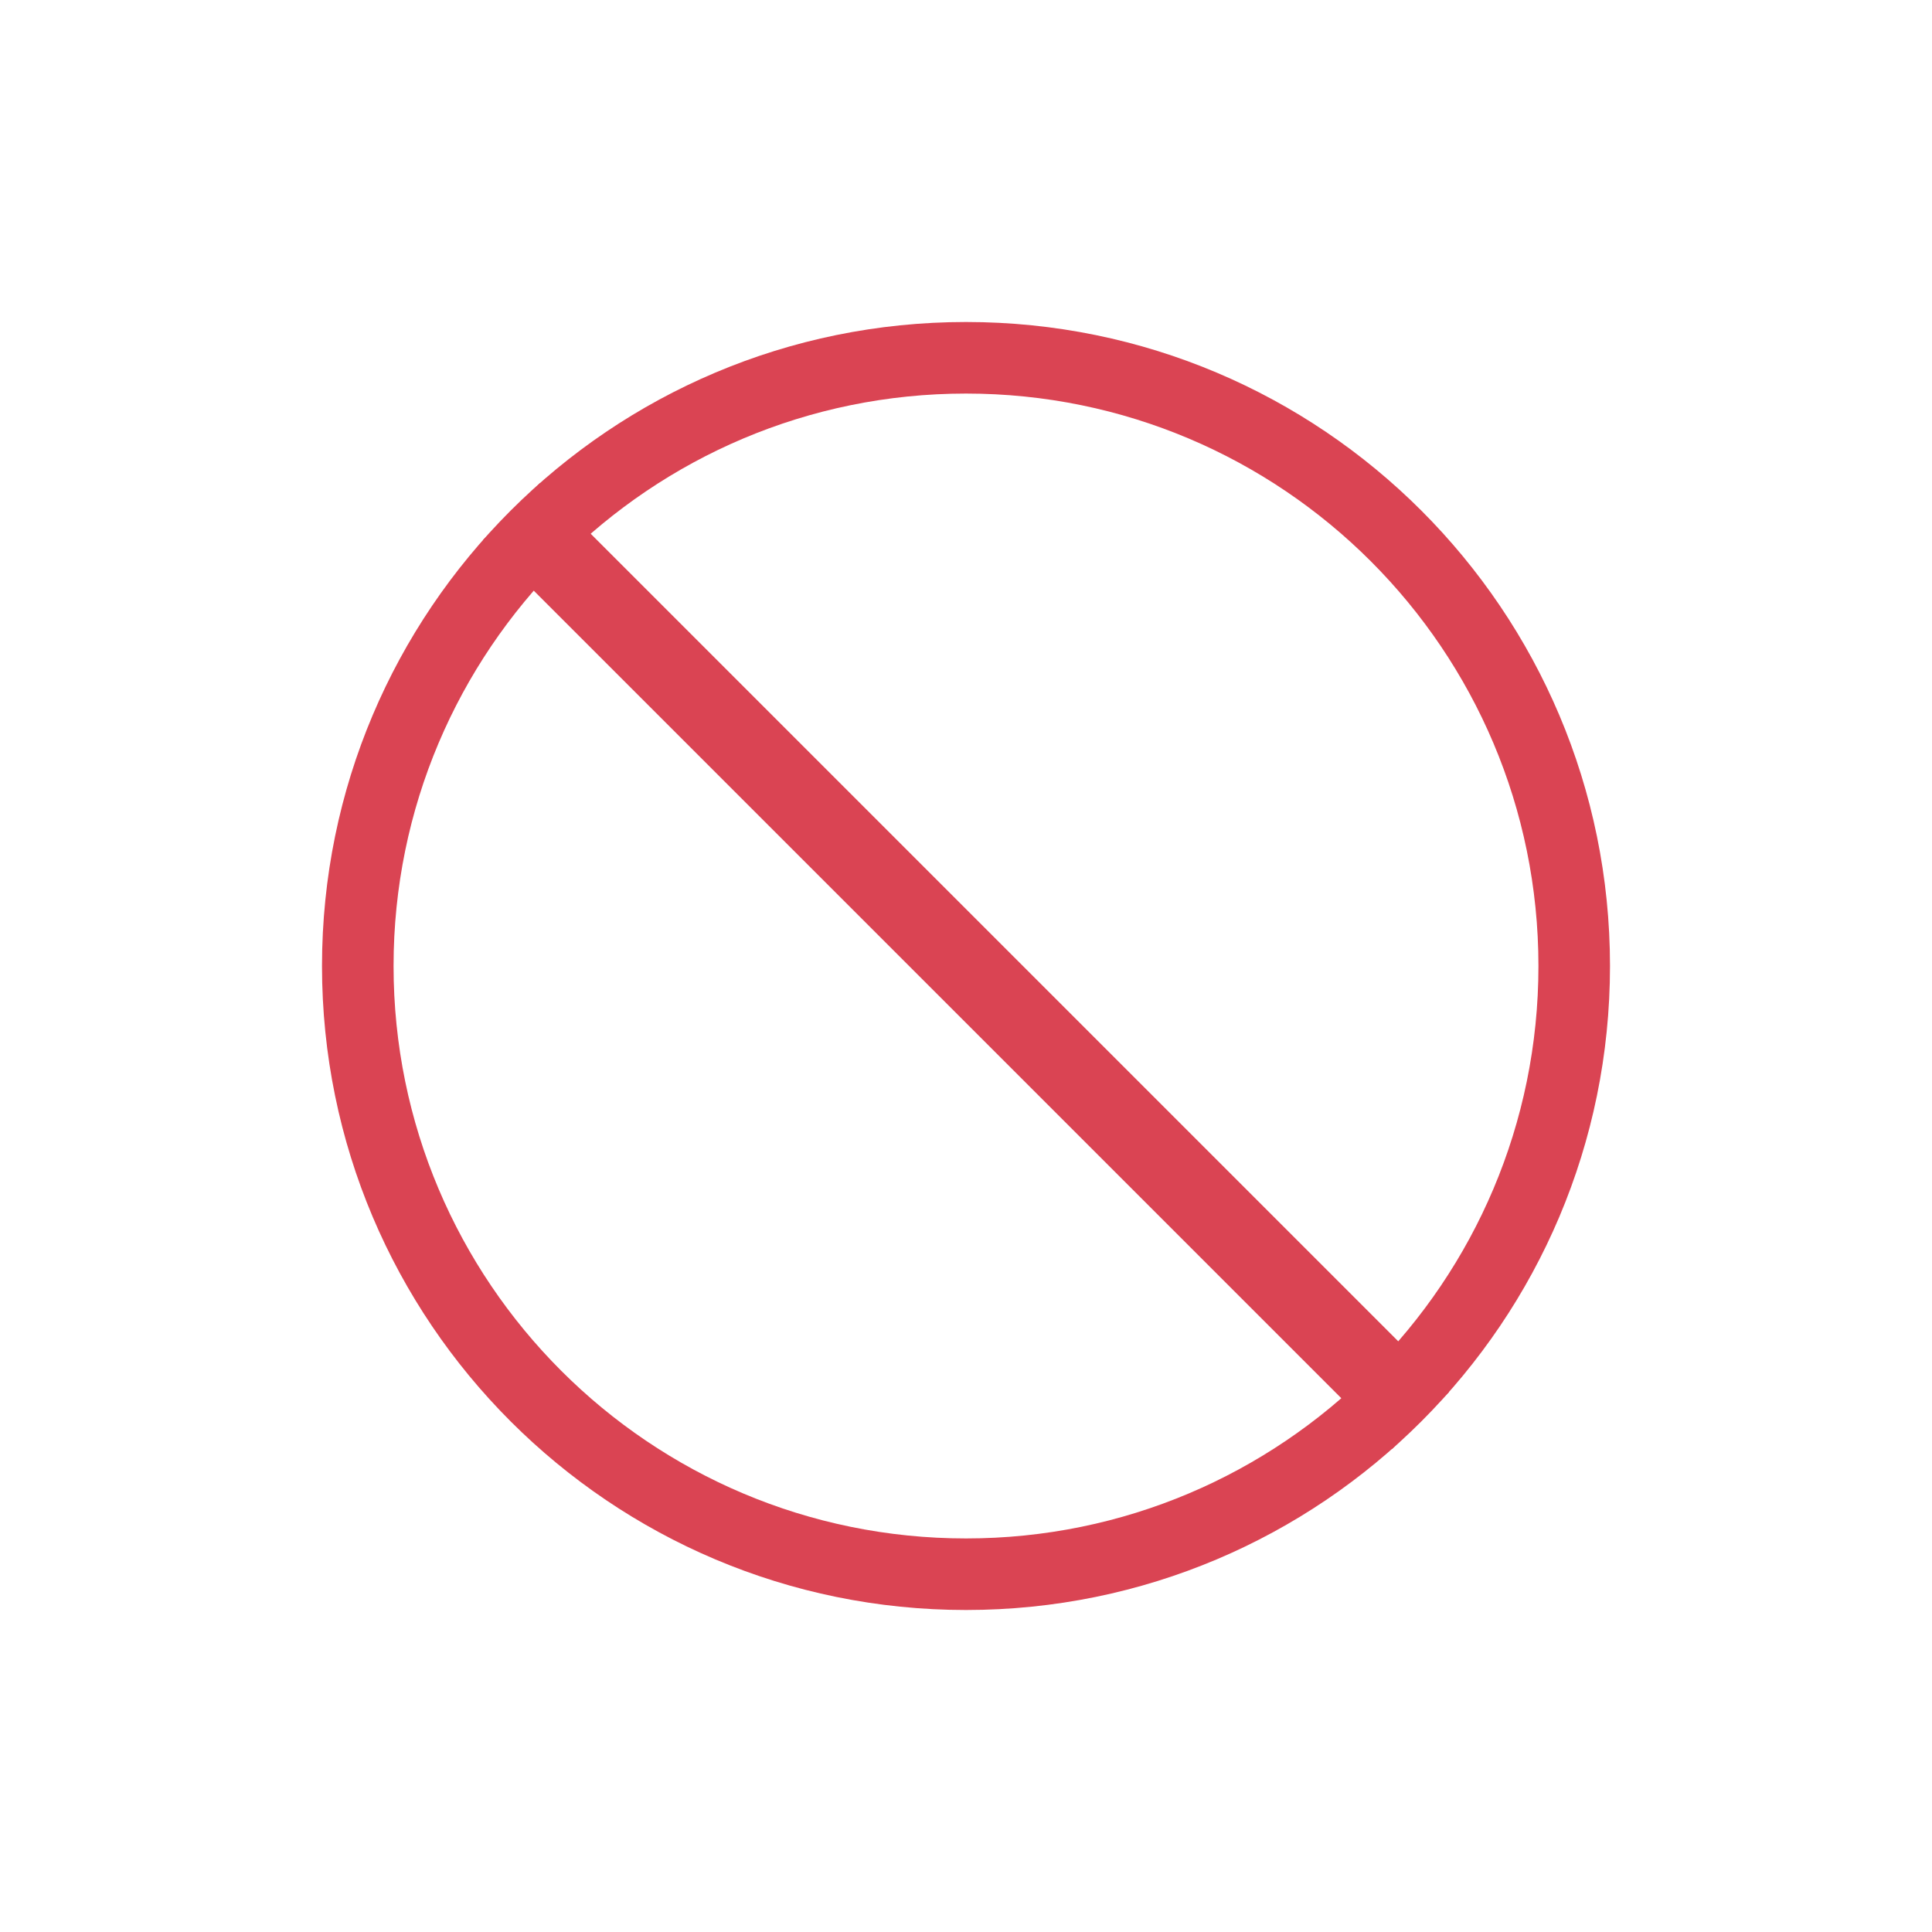
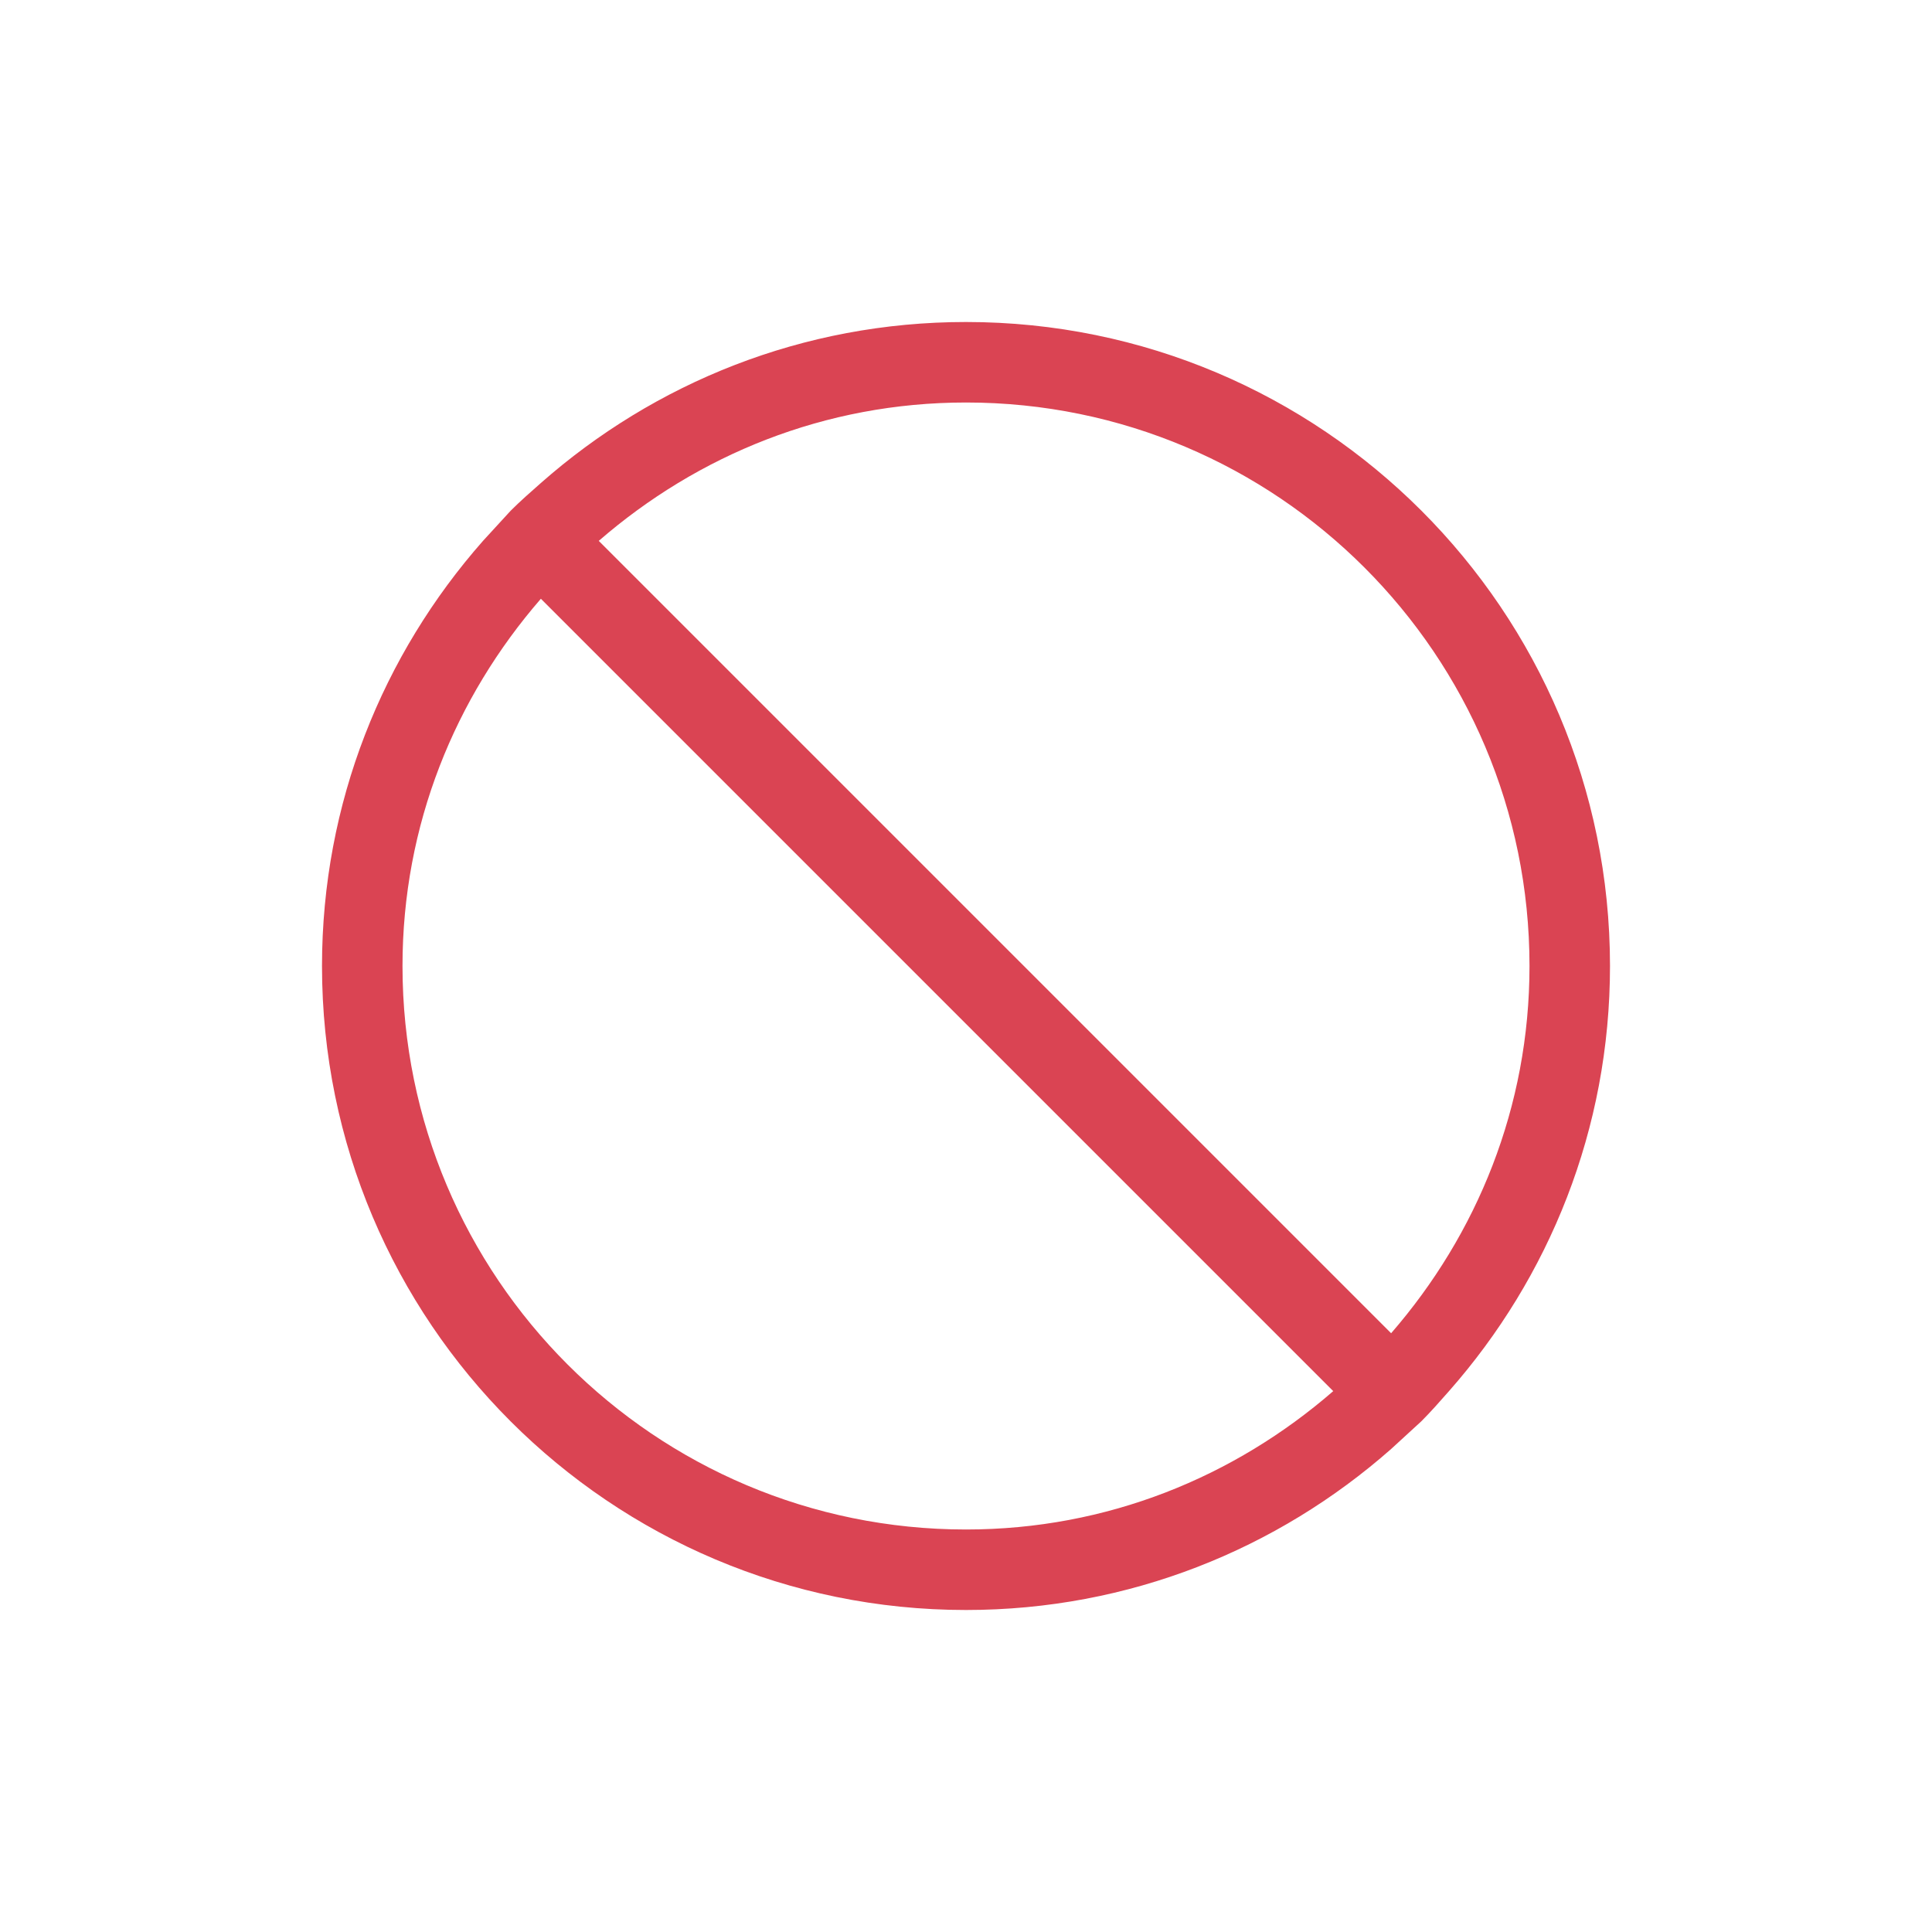
<svg xmlns="http://www.w3.org/2000/svg" width="24" height="24" id="svg3760" version="1.1">
  <defs id="defs3762" />
  <g id="layer1" transform="translate(-550.2857,-606.6479)">
-     <g id="g4216">
-       <path transform="translate(550.2857,606.6479)" id="path4143" d="M 12 4 A 8 8 0 0 0 4 12 A 8 8 0 0 0 12 20 A 8 8 0 0 0 20 12 A 8 8 0 0 0 12 4 z M 12 4.889 A 7.111 7.111 0 0 1 19.111 12 A 7.111 7.111 0 0 1 12 19.111 A 7.111 7.111 0 0 1 4.889 12 A 7.111 7.111 0 0 1 12 4.889 z " style="opacity:1;fill:#da4453;fill-opacity:1;stroke:none" />
-       <rect transform="matrix(0.7071068,-0.7071068,0.7071068,0.7071068,0,0)" y="827.061" x="-40.354" height="15.971" width="1" id="rect4203" style="opacity:1;fill:#da4453;fill-opacity:1;stroke:none" />
-     </g>
+     <path style="fill:#da4453;fill-opacity:1;stroke:none" d="M 12 4 C 9.972 4 8.129 4.757 6.719 6 C 6.593 6.111 6.463 6.225 6.344 6.344 L 6 6.719 C 4.757 8.129 4 9.972 4 12 C 4 16.418 7.582 20 12 20 C 14.028 20 15.871 19.243 17.281 18 L 17.656 17.656 C 17.775 17.537 17.889 17.407 18 17.281 C 19.243 15.871 20 14.028 20 12 C 20 7.582 16.418 4 12 4 z M 12 5 C 15.866 5 19 8.134 19 12 C 19 13.754 18.347 15.334 17.281 16.562 L 7.438 6.719 C 8.666 5.653 10.246 5 12 5 z M 6.719 7.438 L 16.562 17.281 C 15.334 18.347 13.754 19 12 19 C 8.134 19 5 15.866 5 12 C 5 10.246 5.653 8.666 6.719 7.438 z " transform="translate(550.2857,606.6479)" id="rect4203" />
  </g>
</svg>
